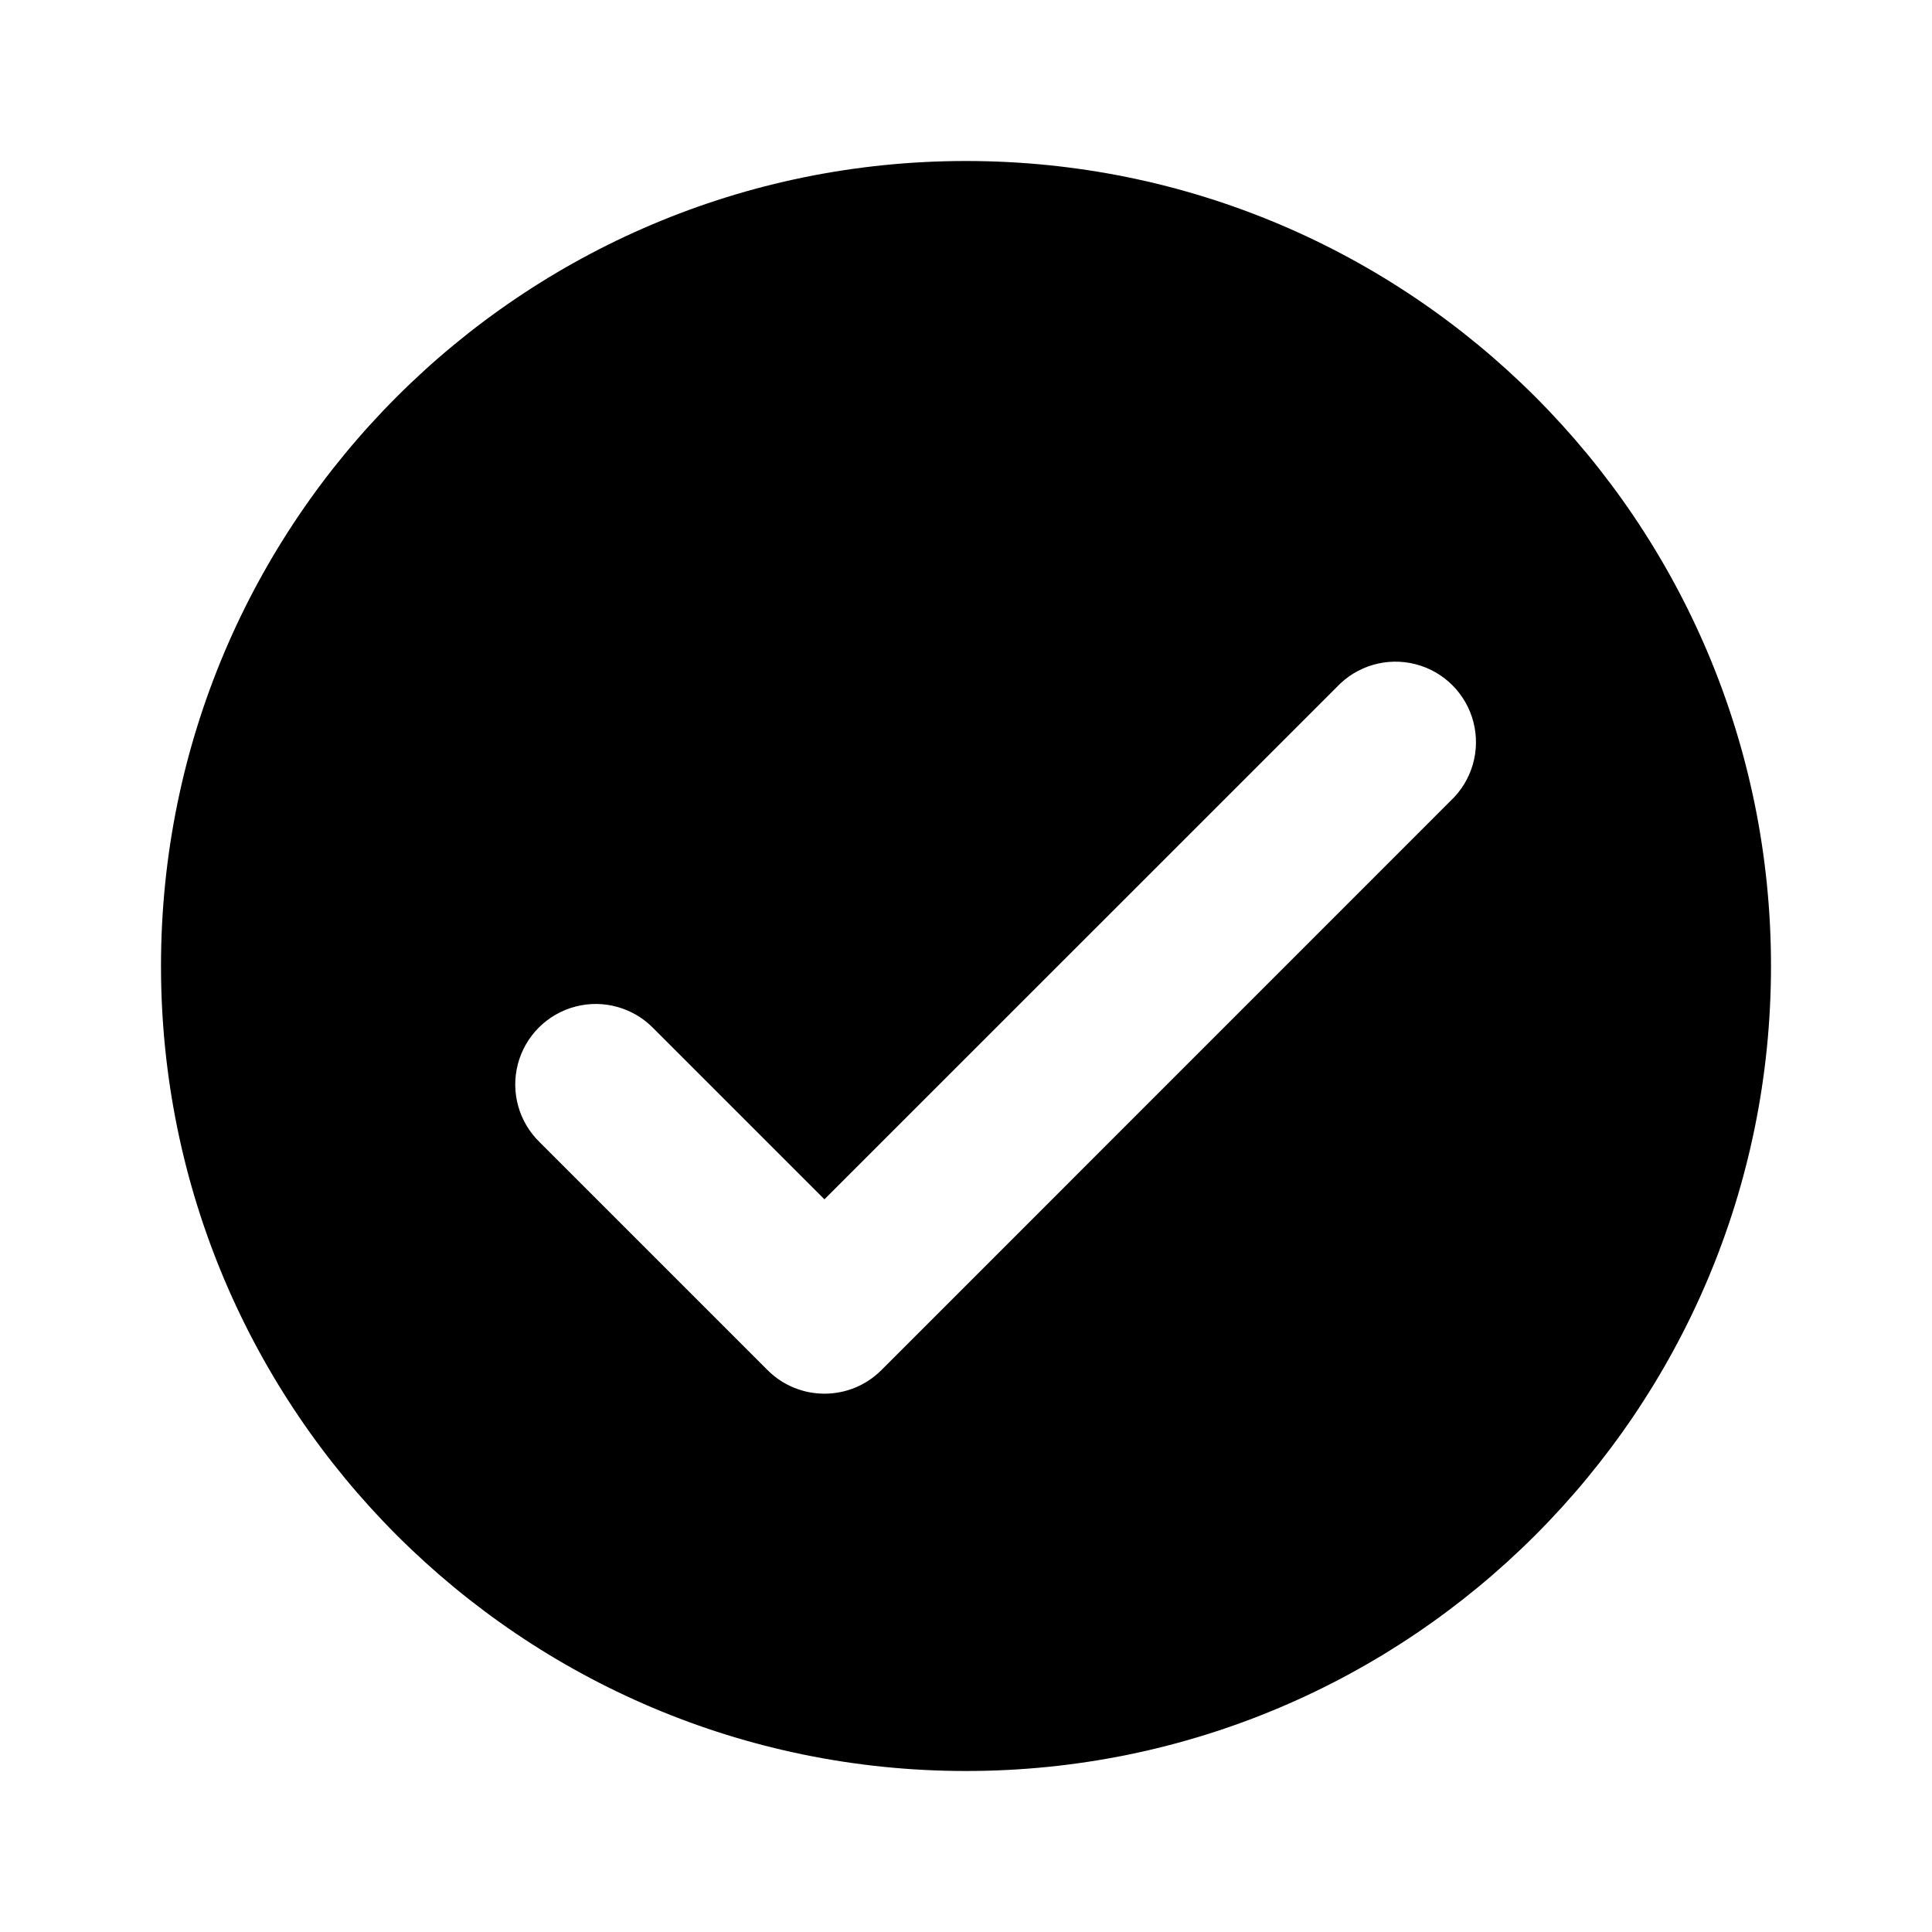
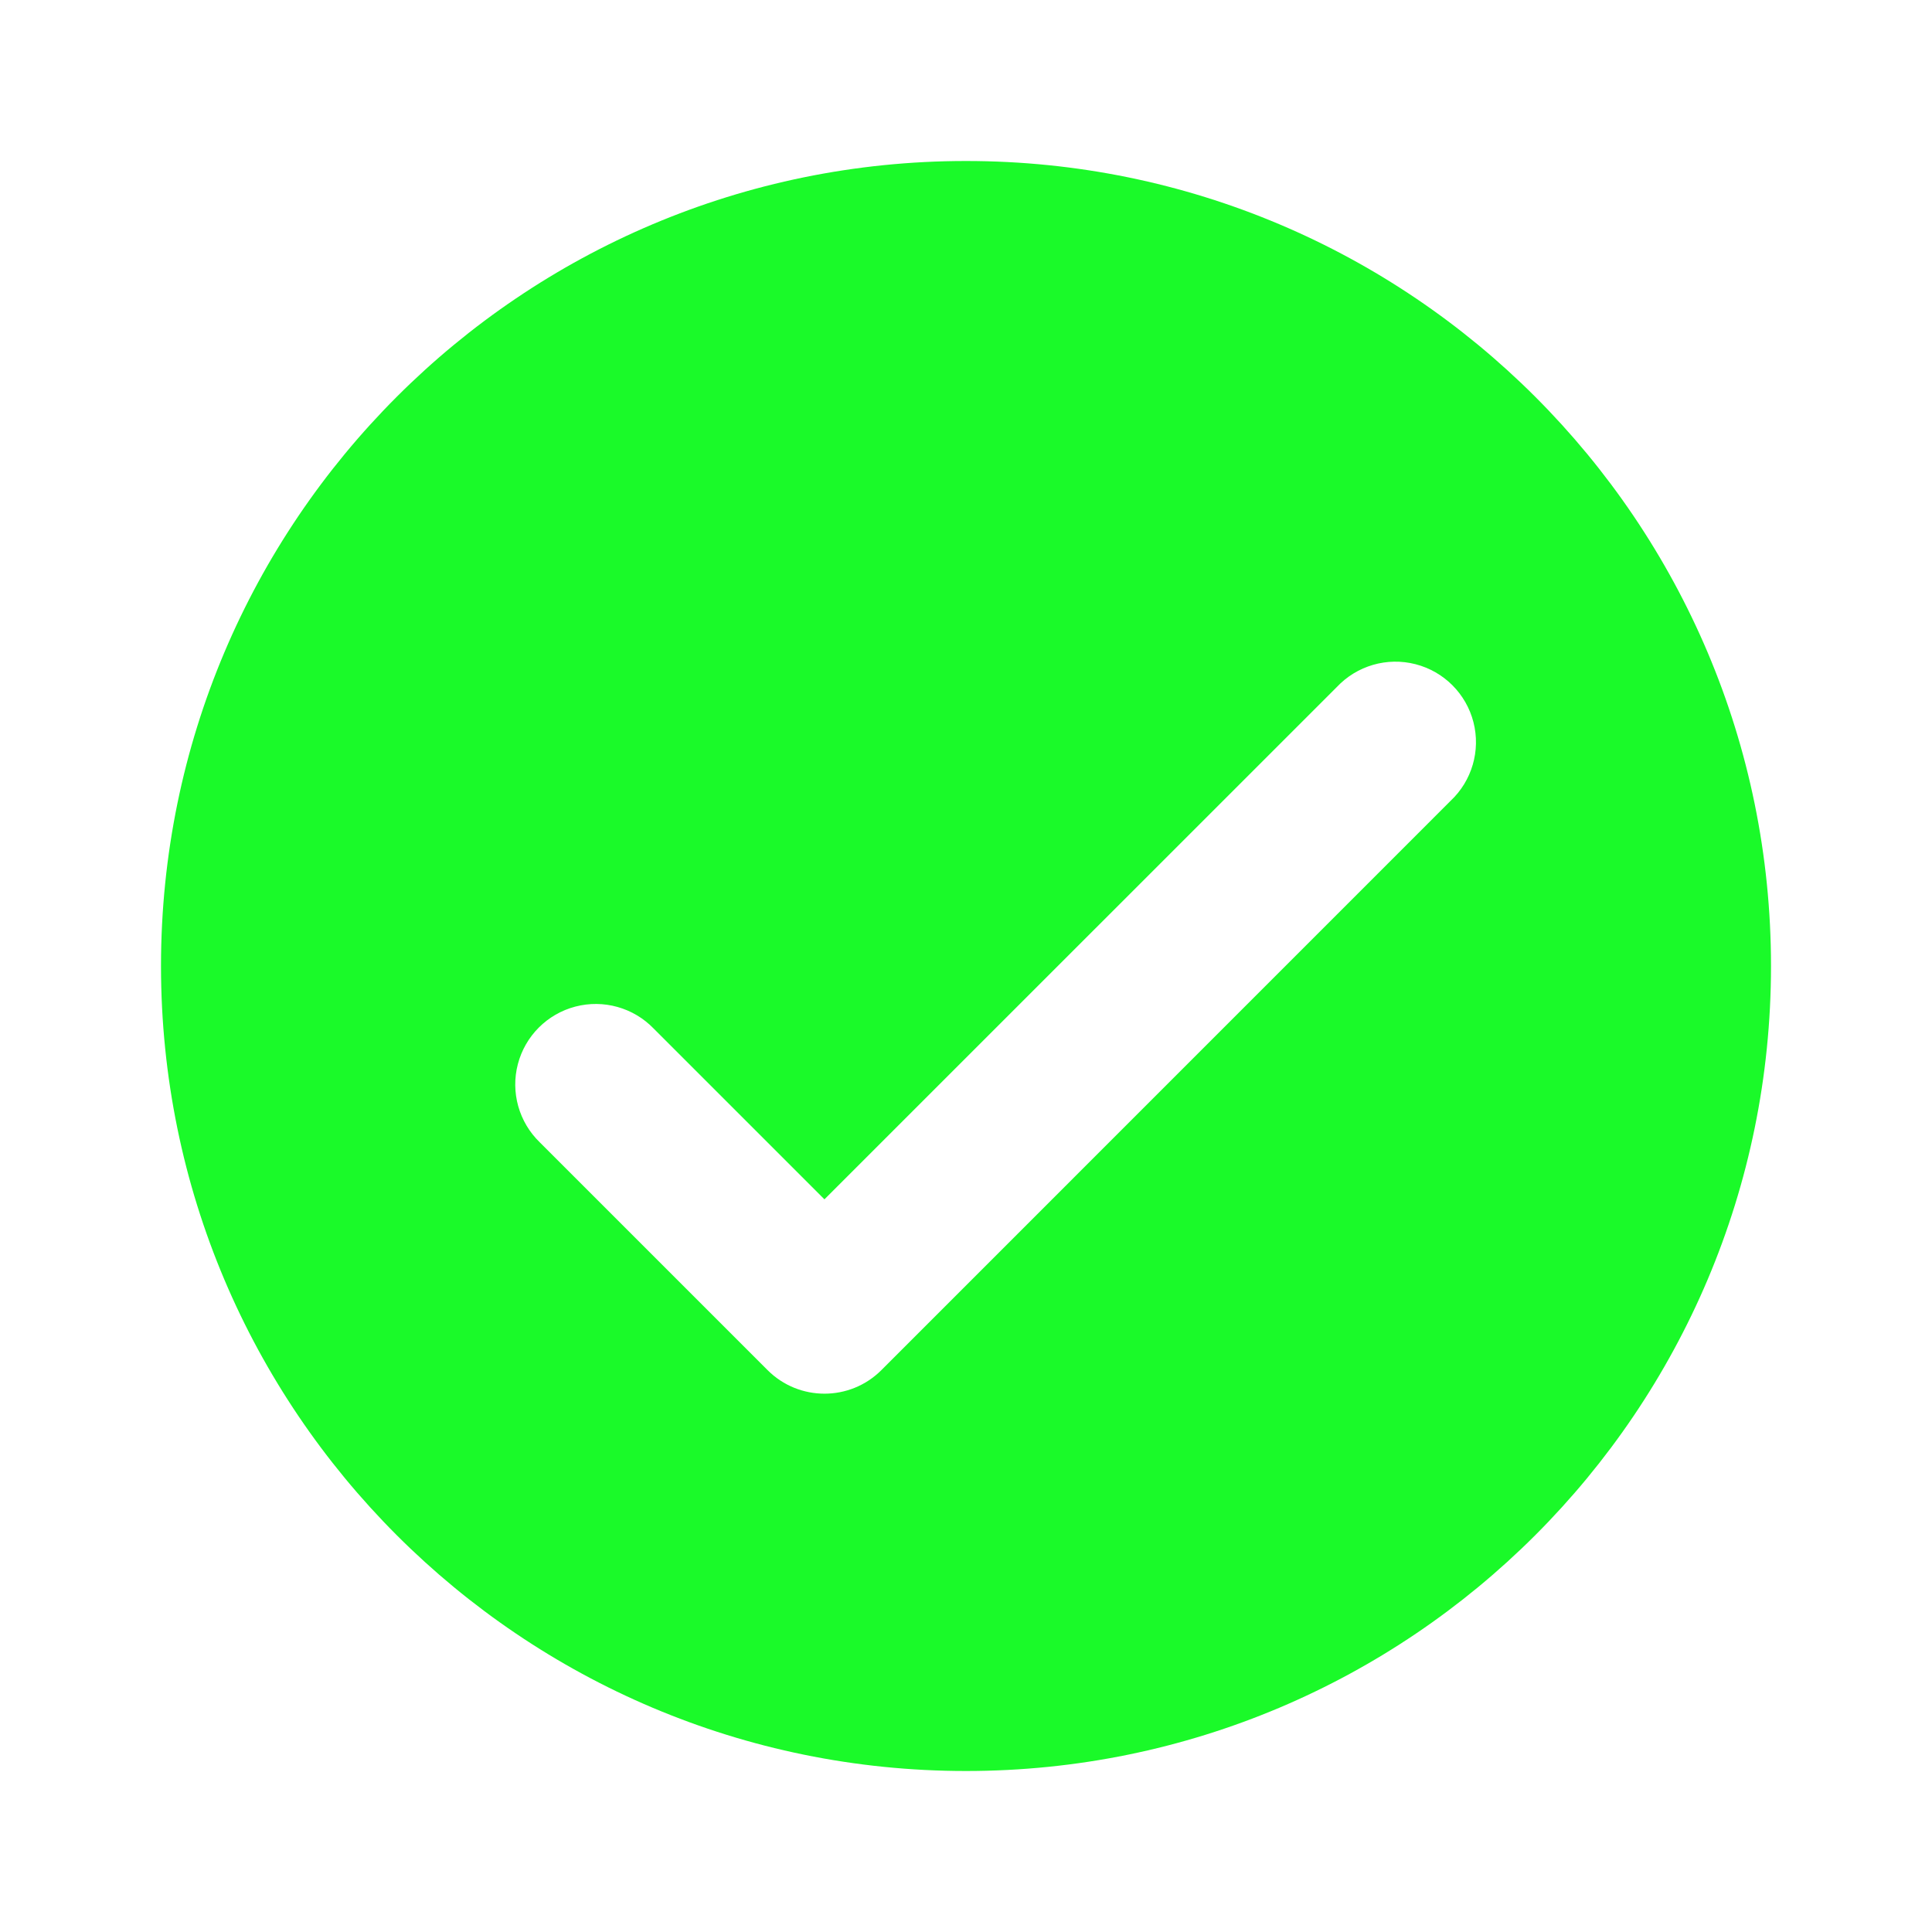
<svg xmlns="http://www.w3.org/2000/svg" class="icon" width="200px" height="200.00px" viewBox="0 0 1024 1024" version="1.1">
-   <path d="M512 85.333c235.648 0 426.667 191.019 426.667 426.667s-191.019 426.667-426.667 426.667S85.333 747.648 85.333 512 276.352 85.333 512 85.333z m-74.965 550.4L346.453 545.152a42.667 42.667 0 1 0-60.331 60.331l120.704 120.704a42.667 42.667 0 0 0 60.331 0l301.653-301.696a42.667 42.667 0 1 0-60.288-60.331l-271.531 271.488z" />
+   <path fill="#1afa29" d="M512 85.333c235.648 0 426.667 191.019 426.667 426.667s-191.019 426.667-426.667 426.667S85.333 747.648 85.333 512 276.352 85.333 512 85.333z m-74.965 550.4L346.453 545.152a42.667 42.667 0 1 0-60.331 60.331l120.704 120.704a42.667 42.667 0 0 0 60.331 0l301.653-301.696a42.667 42.667 0 1 0-60.288-60.331l-271.531 271.488z" />
</svg>
